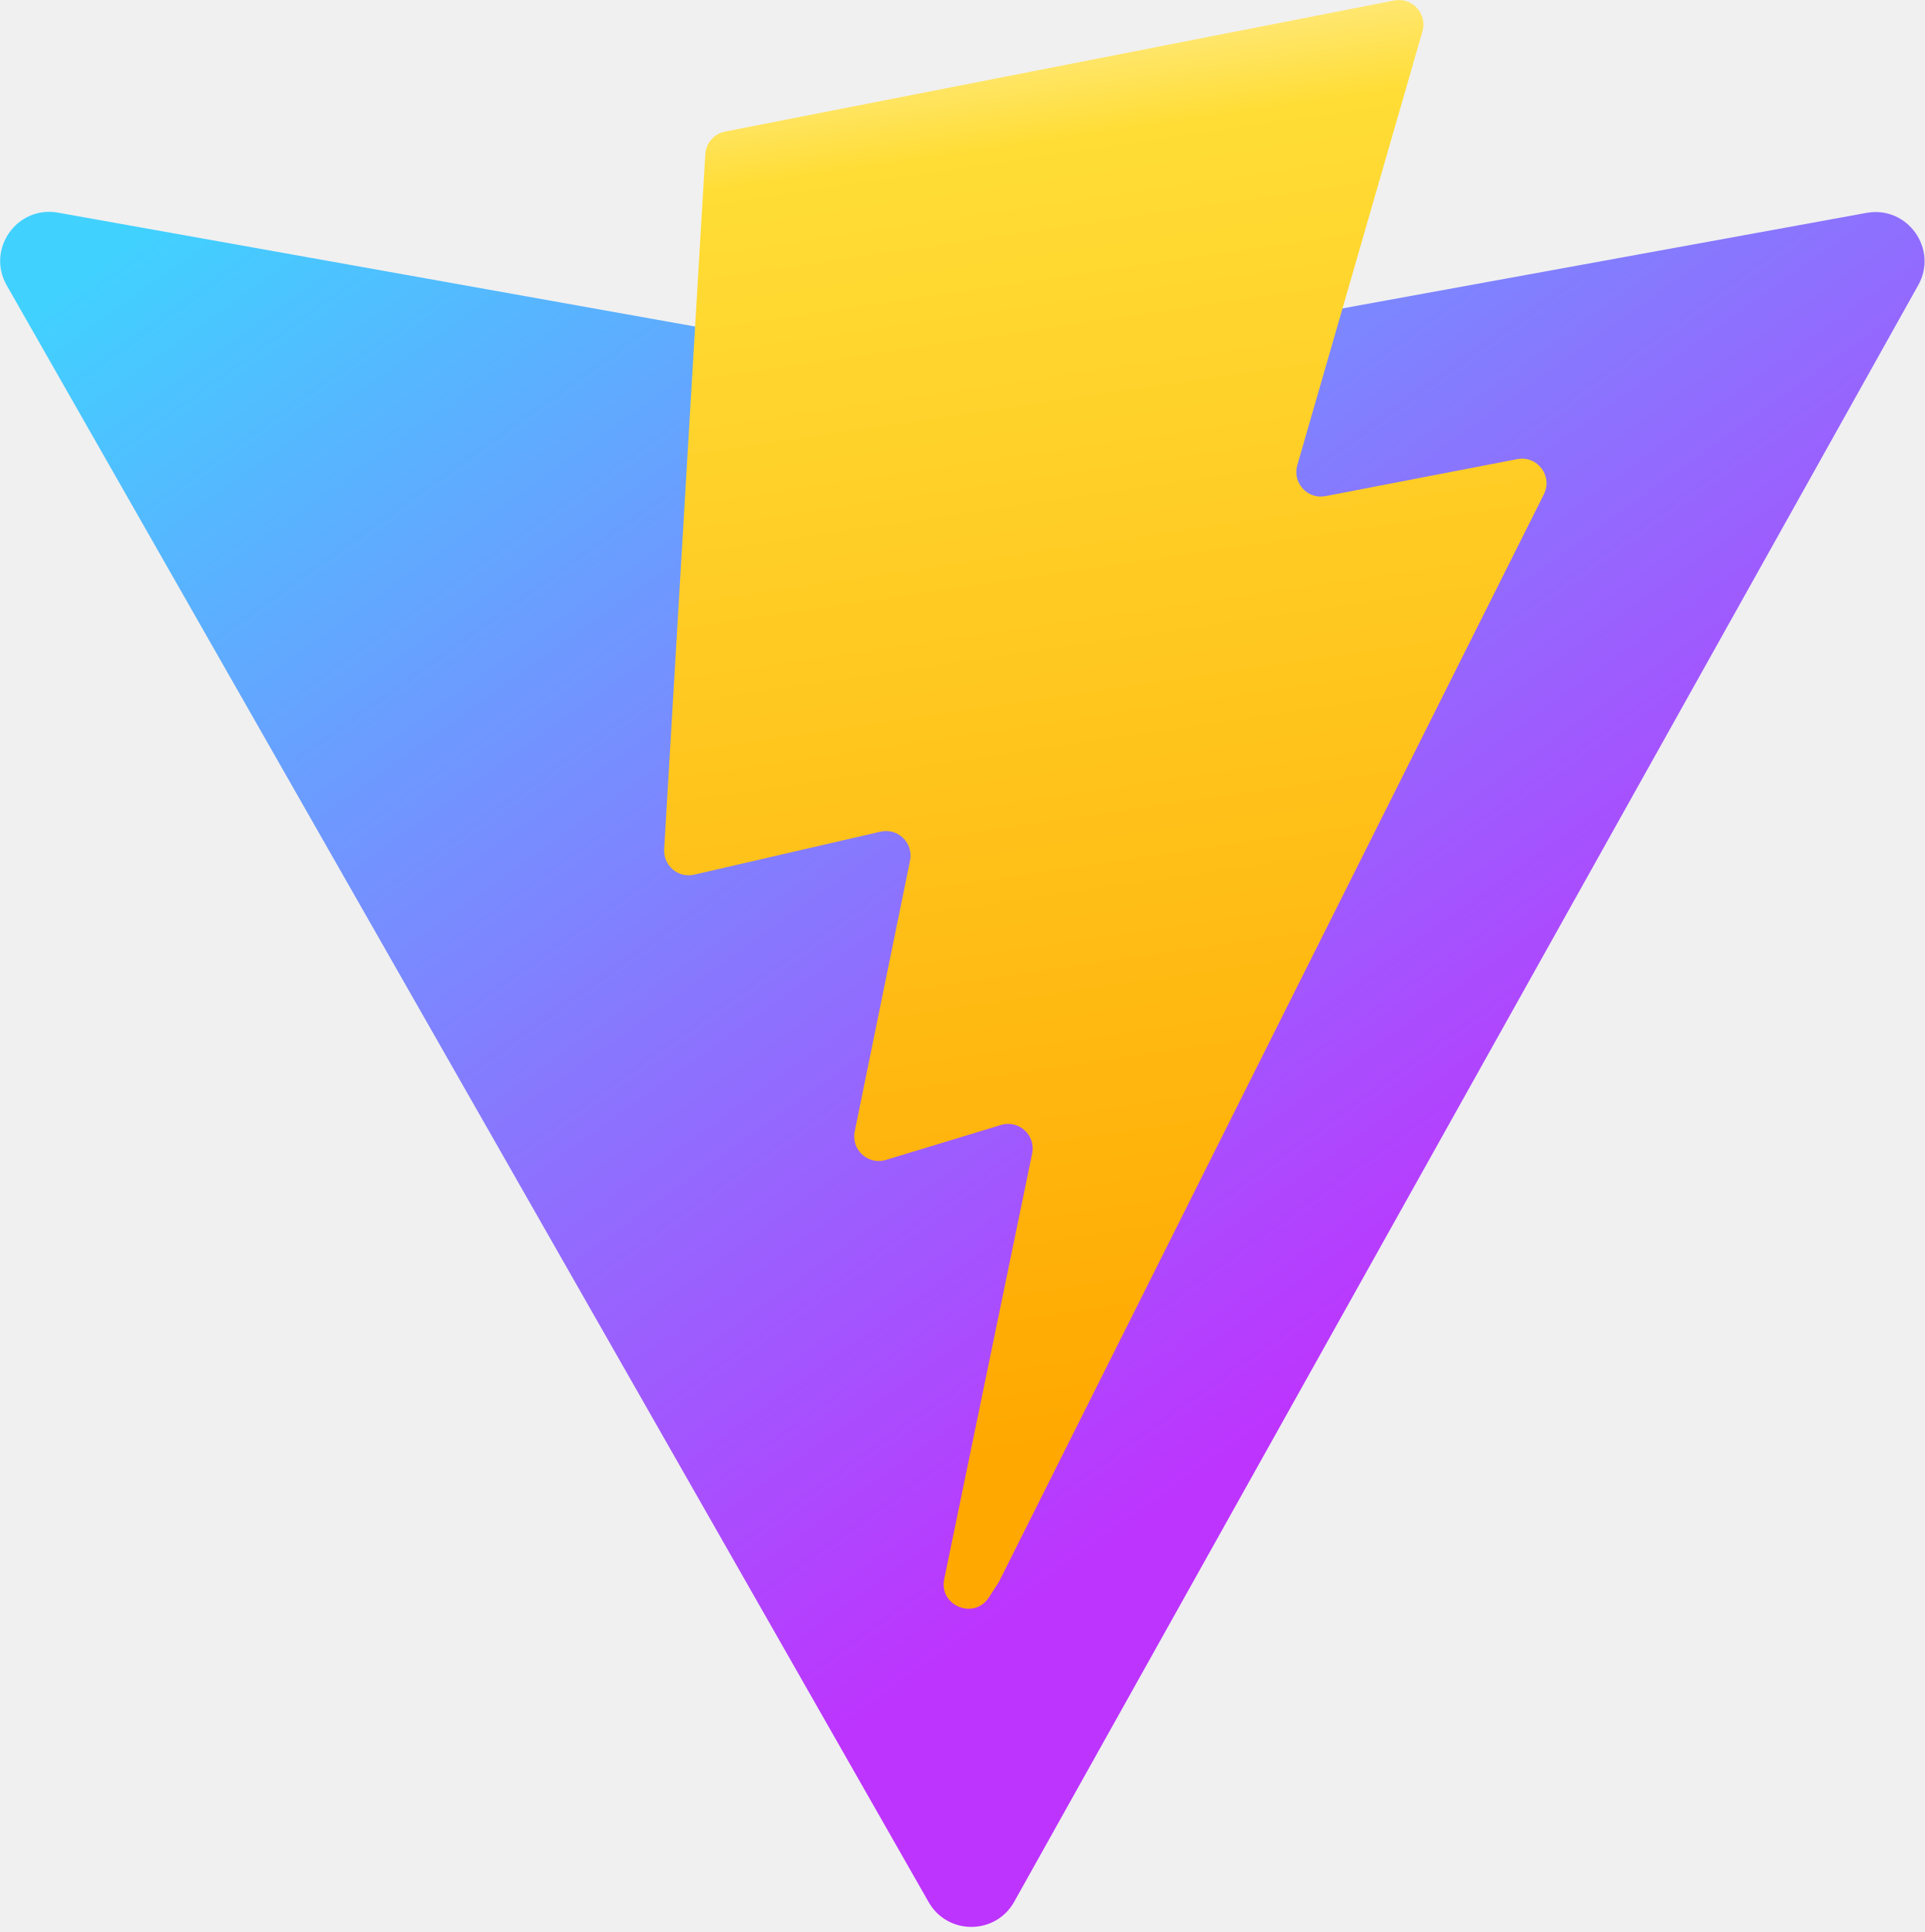
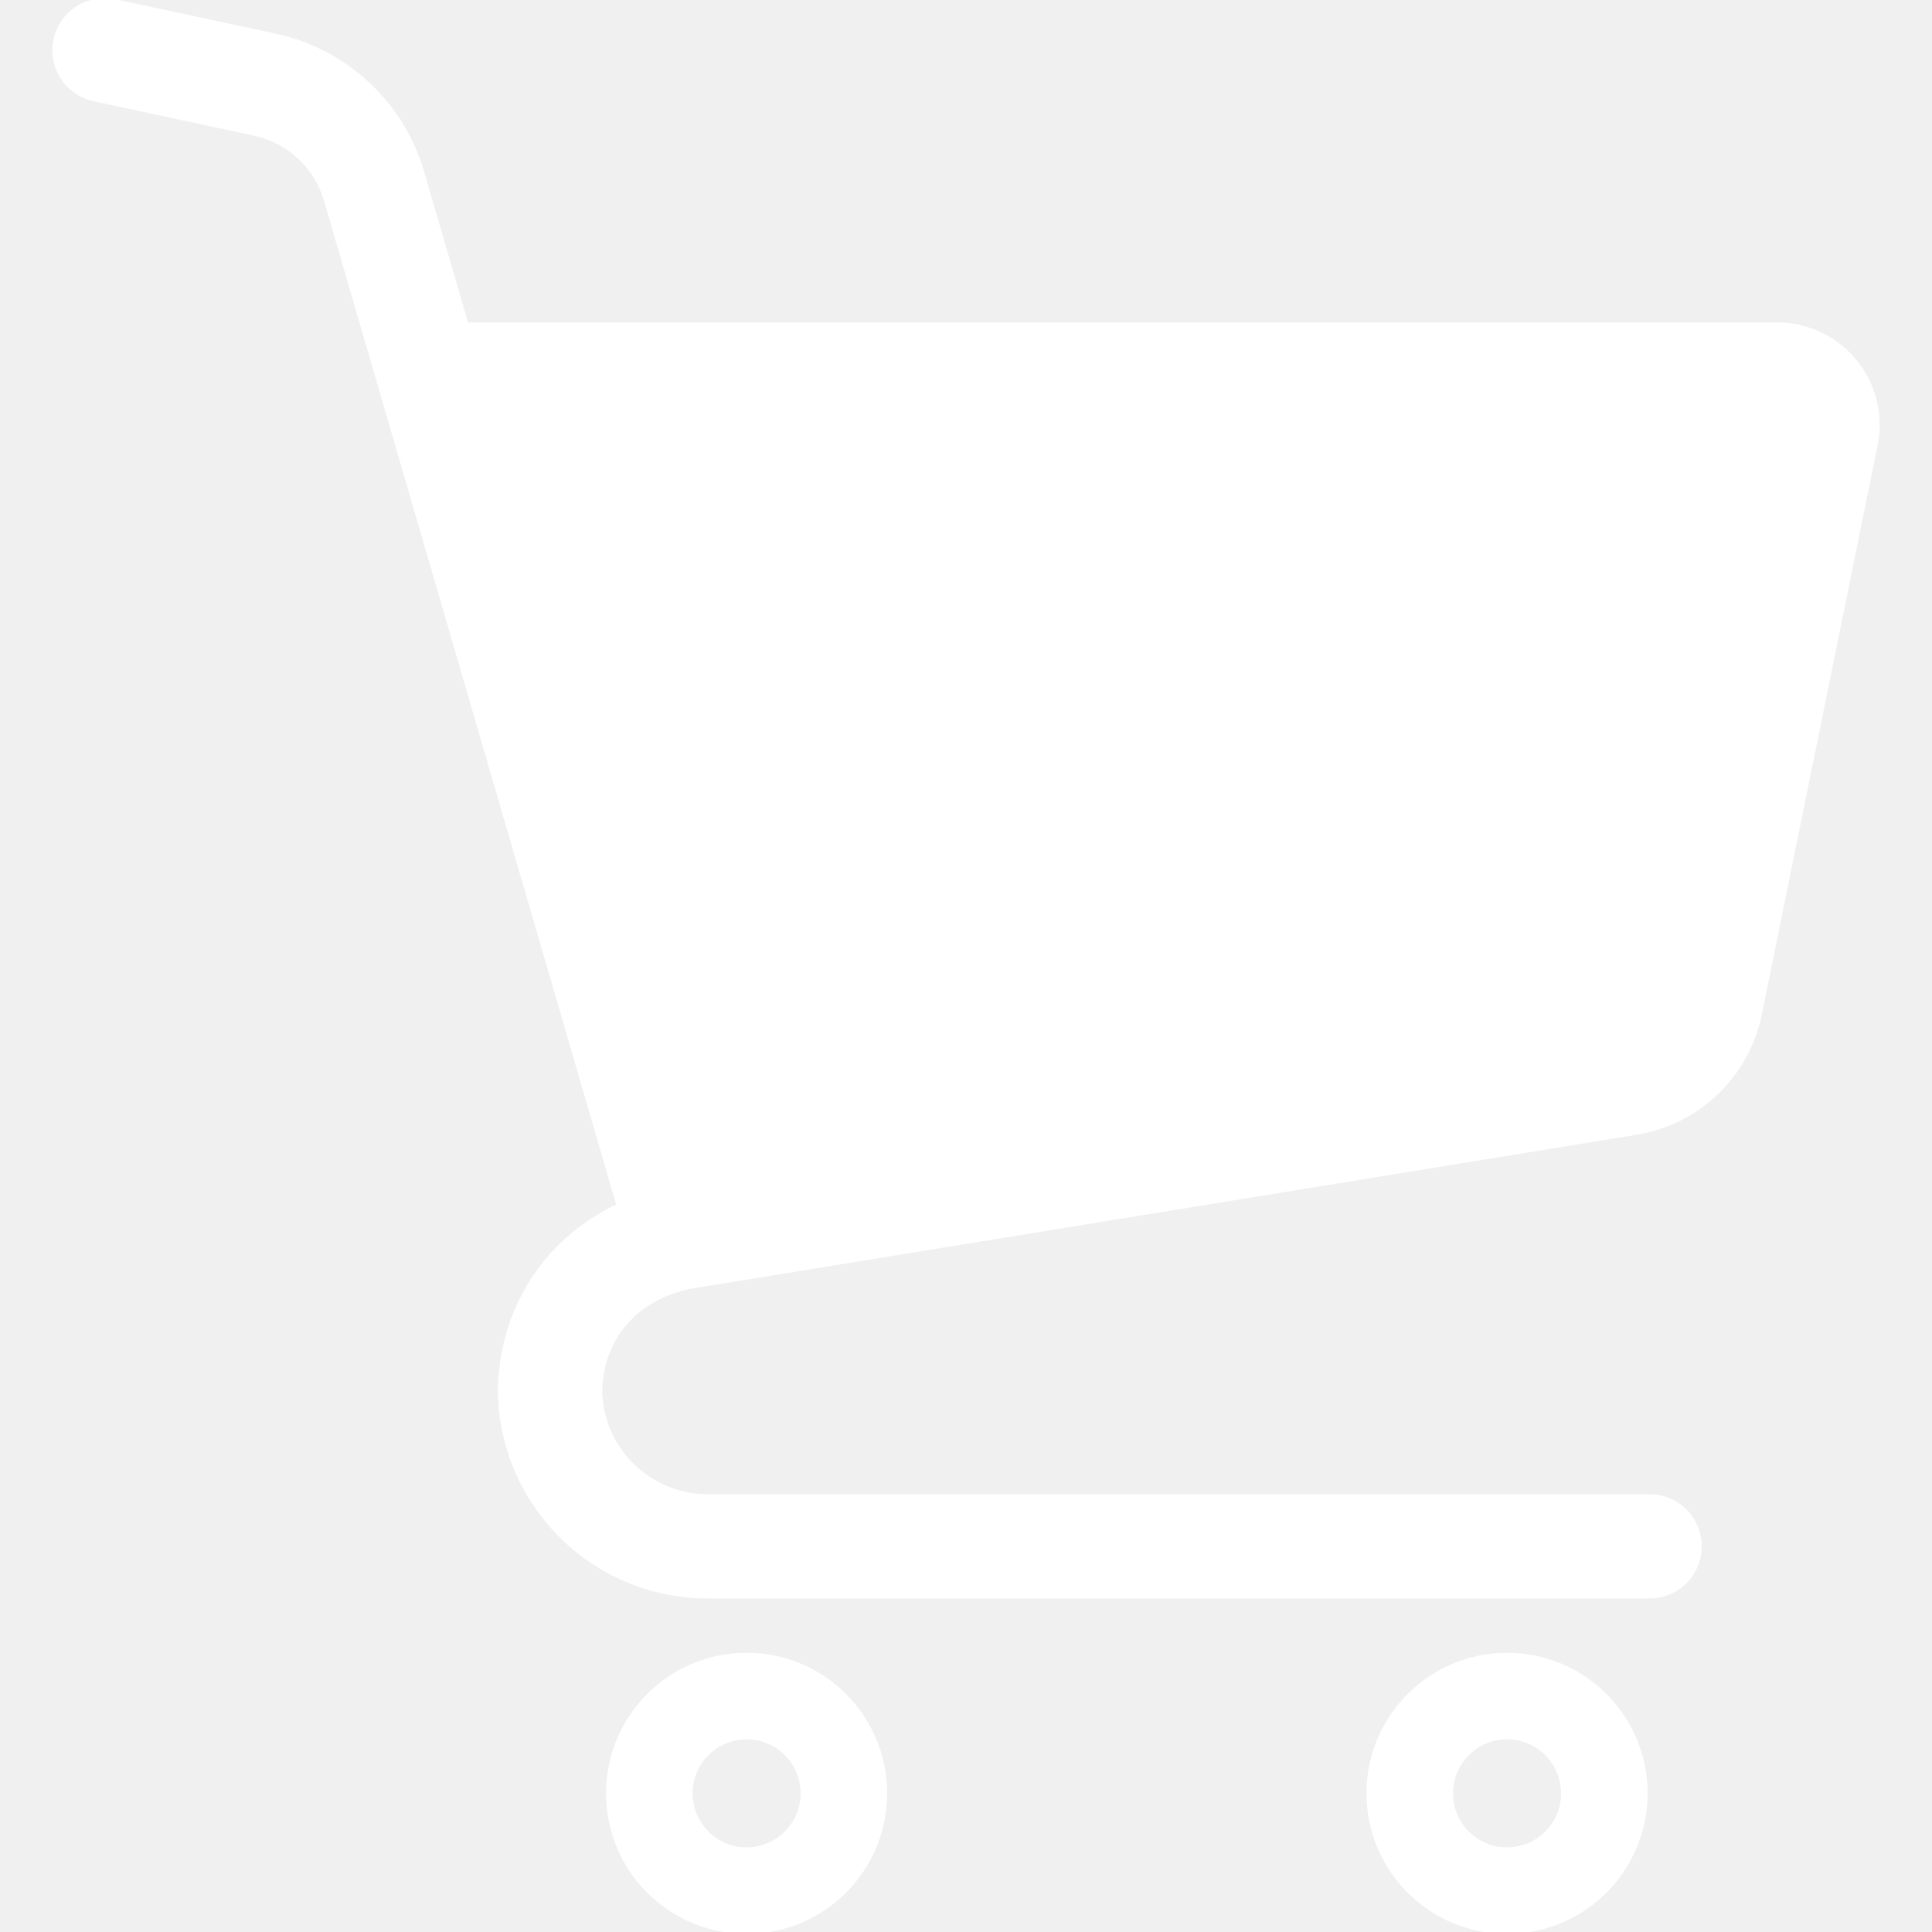
- <svg xmlns="http://www.w3.org/2000/svg" aria-hidden="true" role="img" class="iconify iconify--logos" width="31.88" height="32" preserveAspectRatio="xMidYMid meet" viewBox="0 0 256 257">
-   <defs>
-     <linearGradient id="IconifyId1813088fe1fbc01fb466" x1="-.828%" x2="57.636%" y1="7.652%" y2="78.411%">
-       <stop offset="0%" stop-color="#41D1FF" />
-       <stop offset="100%" stop-color="#BD34FE" />
-     </linearGradient>
-     <linearGradient id="IconifyId1813088fe1fbc01fb467" x1="43.376%" x2="50.316%" y1="2.242%" y2="89.03%">
-       <stop offset="0%" stop-color="#FFEA83" />
-       <stop offset="8.333%" stop-color="#FFDD35" />
-       <stop offset="100%" stop-color="#FFA800" />
-     </linearGradient>
-   </defs>
-   <path fill="url(#IconifyId1813088fe1fbc01fb466)" d="M255.153 37.938L134.897 252.976c-2.483 4.44-8.862 4.466-11.382.048L.875 37.958c-2.746-4.814 1.371-10.646 6.827-9.67l120.385 21.517a6.537 6.537 0 0 0 2.322-.004l117.867-21.483c5.438-.991 9.574 4.796 6.877 9.62Z" />
-   <path fill="url(#IconifyId1813088fe1fbc01fb467)" d="M185.432.063L96.44 17.501a3.268 3.268 0 0 0-2.634 3.014l-5.474 92.456a3.268 3.268 0 0 0 3.997 3.378l24.777-5.718c2.318-.535 4.413 1.507 3.936 3.838l-7.361 36.047c-.495 2.426 1.782 4.5 4.151 3.78l15.304-4.649c2.372-.72 4.652 1.36 4.15 3.788l-11.698 56.621c-.732 3.542 3.979 5.473 5.943 2.437l1.313-2.028l72.516-144.72c1.215-2.423-.88-5.186-3.54-4.672l-25.505 4.922c-2.396.462-4.435-1.77-3.759-4.114l16.646-57.705c.677-2.35-1.37-4.583-3.769-4.113Z" />
+ <svg xmlns="http://www.w3.org/2000/svg" height="200px" width="200px" version="1.1" id="_x32_" viewBox="0 0 512 512" xml:space="preserve" fill="#FFFFFF" stroke="#FFFFFF">
+   <g id="SVGRepo_bgCarrier" stroke-width="0" />
+   <g id="SVGRepo_tracerCarrier" stroke-linecap="round" stroke-linejoin="round" />
+   <g id="SVGRepo_iconCarrier">
+     <style type="text/css"> .st0{fill:#ffffff;} </style>
+     <g>
+       <path class="st0" d="M491.615,95.732c-5.051-6.18-12.624-9.78-20.622-9.78H123.655l-11.827-40.616l-0.009-0.025 c-5.434-18.177-20.341-31.939-38.883-35.912L30.487,0.297c-7.2-1.537-14.28,3.039-15.817,10.23 c-1.536,7.182,3.039,14.271,10.231,15.808l42.449,9.101c9.05,1.935,16.309,8.651,18.958,17.506l77.589,266.549 c-1.749,0.814-3.43,1.706-5.06,2.674c-8.371,4.984-15.077,11.979-19.577,20.147c-4.296,7.768-6.588,16.564-6.801,25.639h-0.042 v1.384h0.034c0.178,7.08,1.68,13.89,4.313,20.095c4.194,9.916,11.172,18.313,19.968,24.264c8.796,5.943,19.476,9.433,30.86,9.424 h249.57c7.361,0,13.32-5.96,13.32-13.312c0-7.352-5.96-13.321-13.32-13.321h-249.57c-3.982,0-7.7-0.79-11.104-2.233 c-5.102-2.156-9.492-5.79-12.574-10.358c-2.954-4.381-4.686-9.56-4.839-15.231c0.153-6.766,2.309-12.633,6.095-17.327 c1.97-2.428,4.382-4.551,7.318-6.308c2.904-1.732,6.317-3.098,10.324-3.965l250.86-40.836 c16.402-2.674,29.426-15.197,32.737-31.472l30.682-150.848v-0.018c0.356-1.748,0.544-3.531,0.536-5.297 C497.635,106.506,495.537,100.537,491.615,95.732z" />
+       <path class="st0" d="M218.402,444.785c-5.841-3.964-12.972-6.283-20.546-6.283c-5.043,0-9.907,1.028-14.314,2.896 c-6.605,2.792-12.191,7.445-16.148,13.303c-3.965,5.841-6.291,12.972-6.283,20.546c0,5.043,1.028,9.908,2.887,14.314 c2.801,6.606,7.446,12.2,13.304,16.156c5.849,3.956,12.98,6.291,20.554,6.283c5.043,0.008,9.9-1.028,14.305-2.896 c6.614-2.801,12.2-7.436,16.156-13.295c3.956-5.858,6.283-12.989,6.283-20.562c0-5.043-1.036-9.9-2.887-14.297 C228.913,454.336,224.269,448.75,218.402,444.785z M211.508,481.02c-1.12,2.64-3.005,4.924-5.382,6.52 c-2.378,1.604-5.162,2.521-8.269,2.53c-2.072,0-3.99-0.416-5.756-1.163c-2.649-1.112-4.942-3.014-6.538-5.382 c-1.595-2.378-2.512-5.171-2.521-8.278c0.009-2.072,0.416-3.99,1.163-5.756c1.112-2.649,3.006-4.933,5.382-6.529 c2.378-1.604,5.162-2.521,8.27-2.53c2.072,0.009,3.99,0.416,5.756,1.163c2.649,1.12,4.933,3.005,6.538,5.382 c1.596,2.378,2.512,5.162,2.512,8.27C212.663,477.327,212.256,479.246,211.508,481.02z" />
+       <path class="st0" d="M419.935,444.785c-5.849-3.964-12.973-6.283-20.545-6.283c-5.043,0-9.917,1.028-14.314,2.896 c-6.605,2.792-12.192,7.445-16.156,13.303c-3.965,5.841-6.292,12.972-6.283,20.546c0,5.043,1.028,9.908,2.895,14.314 c2.802,6.606,7.438,12.2,13.295,16.156c5.858,3.956,12.99,6.291,20.563,6.283c5.042,0.008,9.898-1.028,14.296-2.896 c6.614-2.801,12.209-7.436,16.165-13.295c3.956-5.858,6.282-12.989,6.282-20.562c0-5.043-1.036-9.9-2.895-14.297 C430.437,454.336,425.793,448.75,419.935,444.785z M413.042,481.02c-1.121,2.64-3.014,4.924-5.383,6.52 c-2.377,1.604-5.162,2.521-8.268,2.53c-2.08,0-4.008-0.416-5.774-1.163c-2.632-1.112-4.924-3.014-6.52-5.382 c-1.596-2.378-2.522-5.171-2.53-8.278c0-2.072,0.424-3.99,1.163-5.756c1.112-2.649,3.013-4.933,5.374-6.529 c2.378-1.604,5.179-2.521,8.287-2.53c2.071,0.009,3.989,0.416,5.756,1.163c2.648,1.12,4.924,3.005,6.528,5.382 c1.596,2.378,2.522,5.162,2.522,8.27C414.196,477.327,413.789,479.246,413.042,481.02z" />
+     </g>
+   </g>
</svg>
